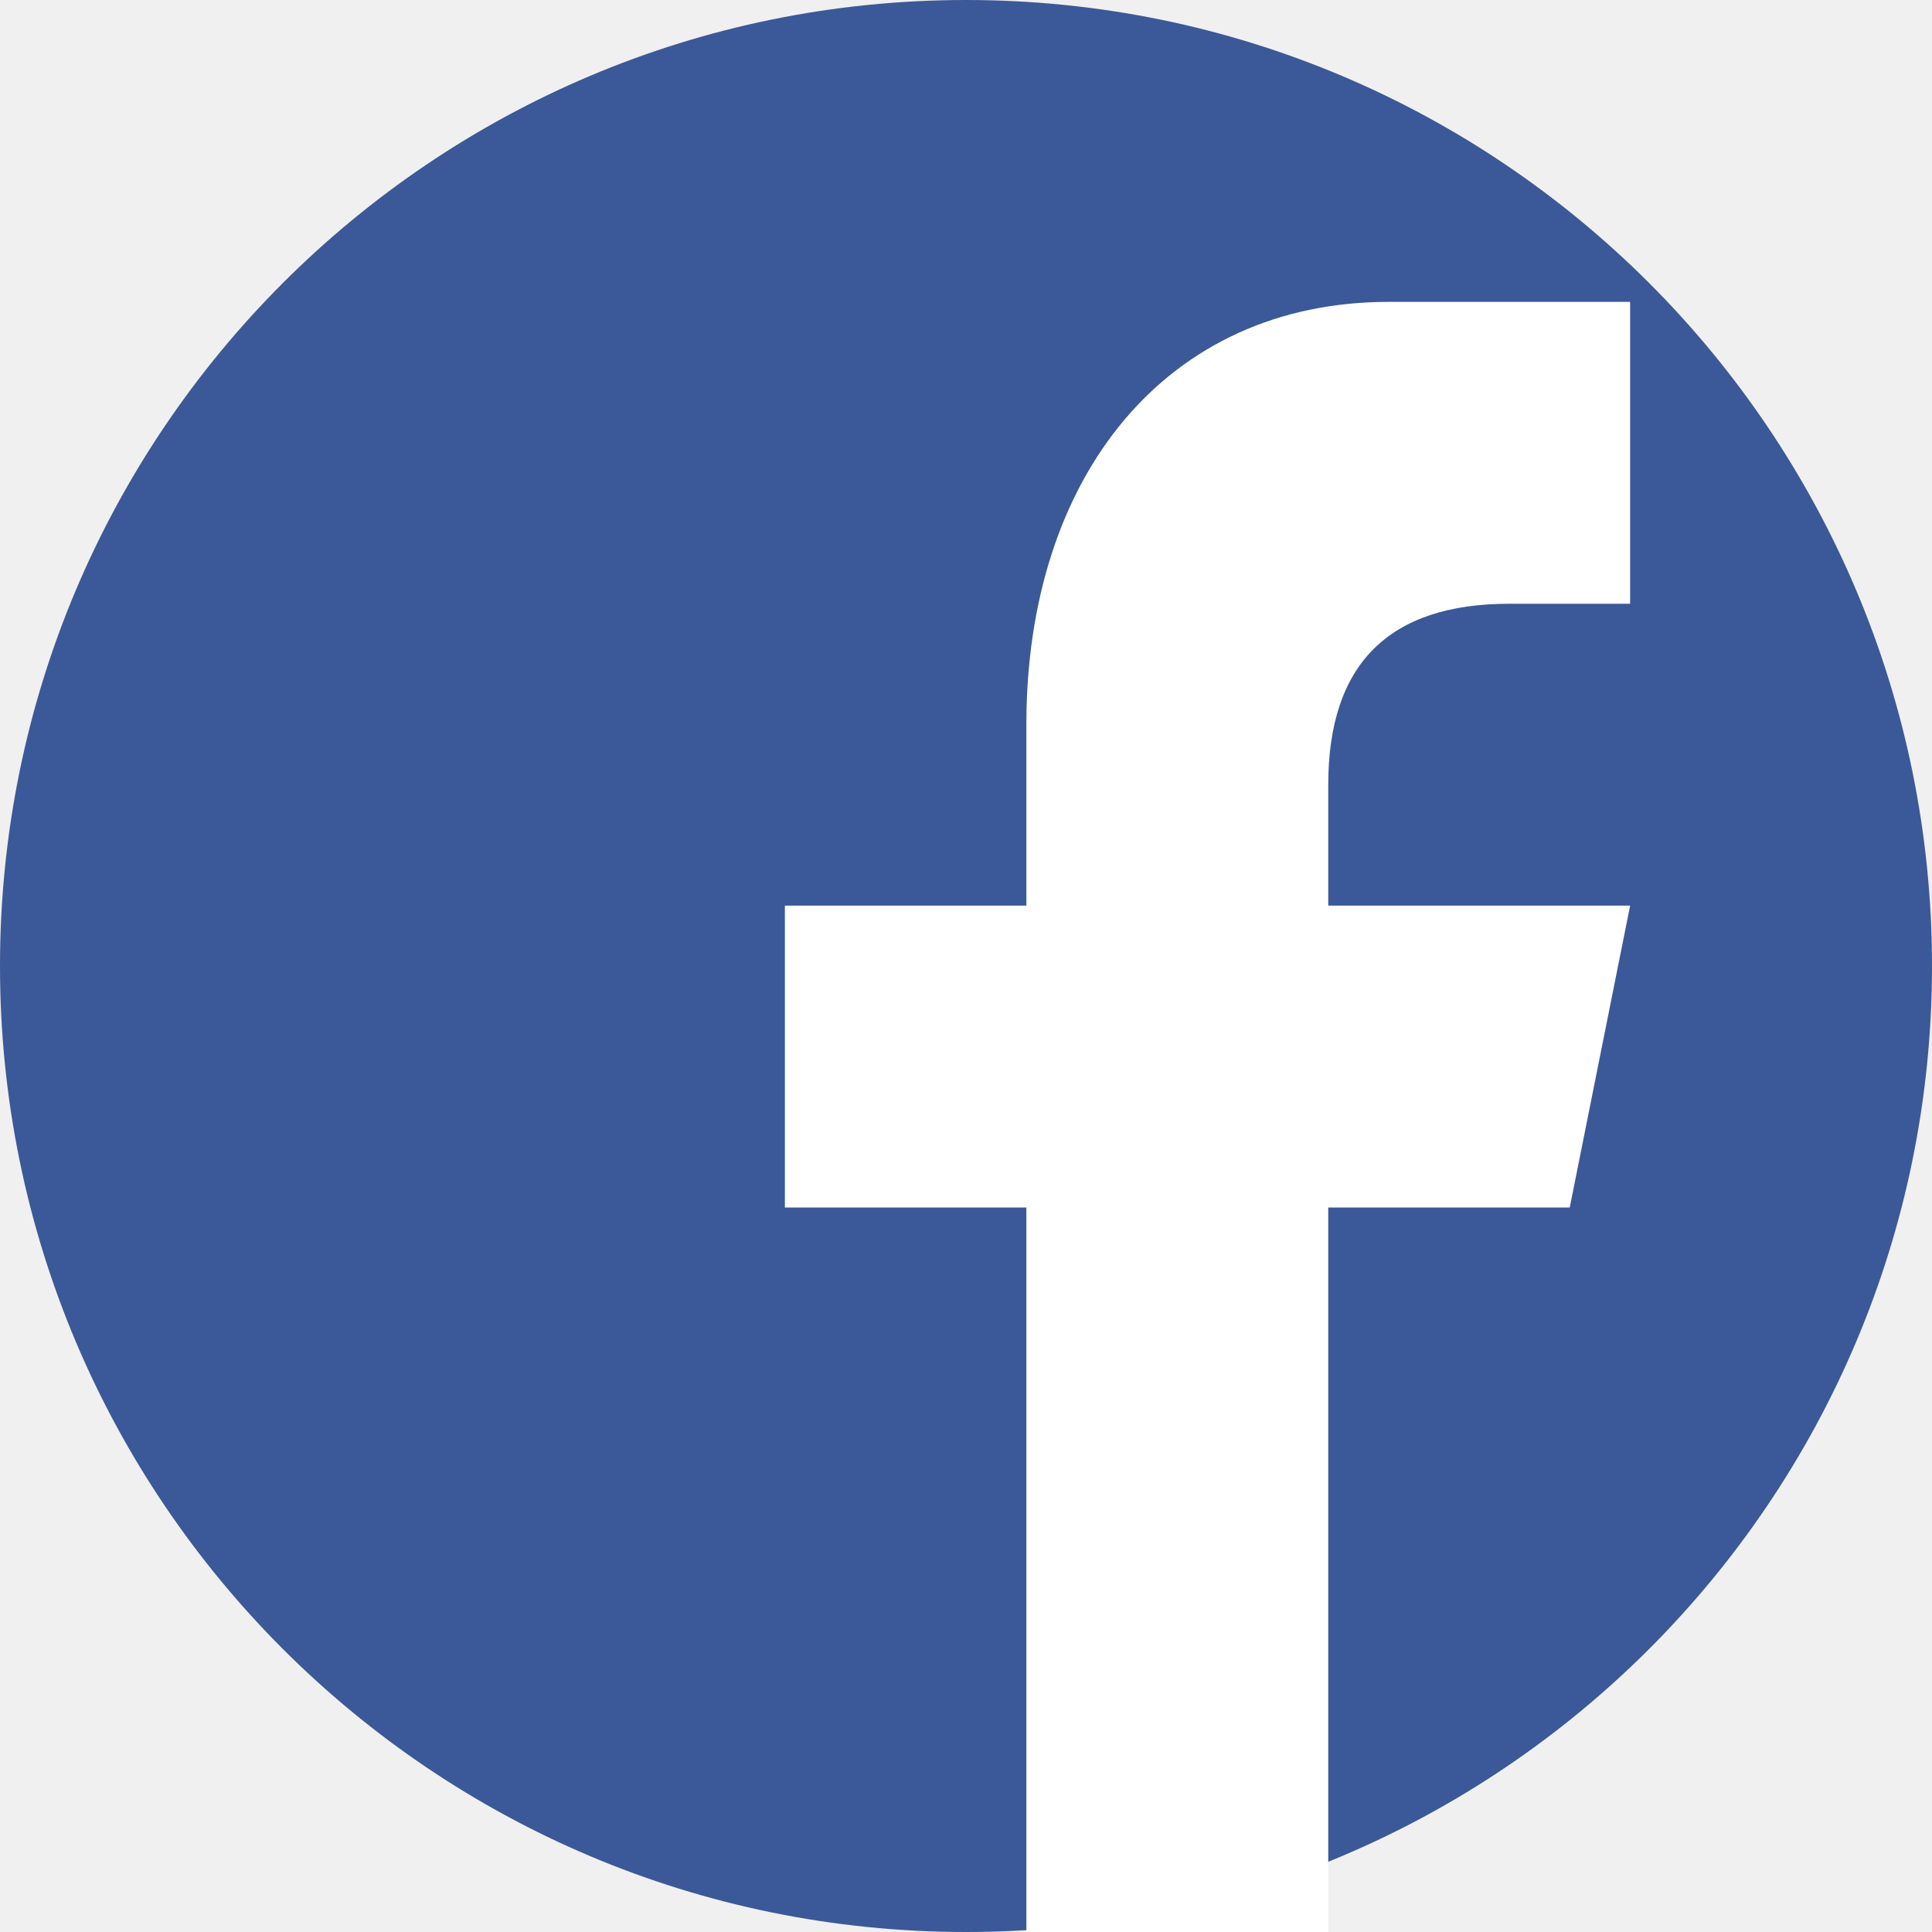
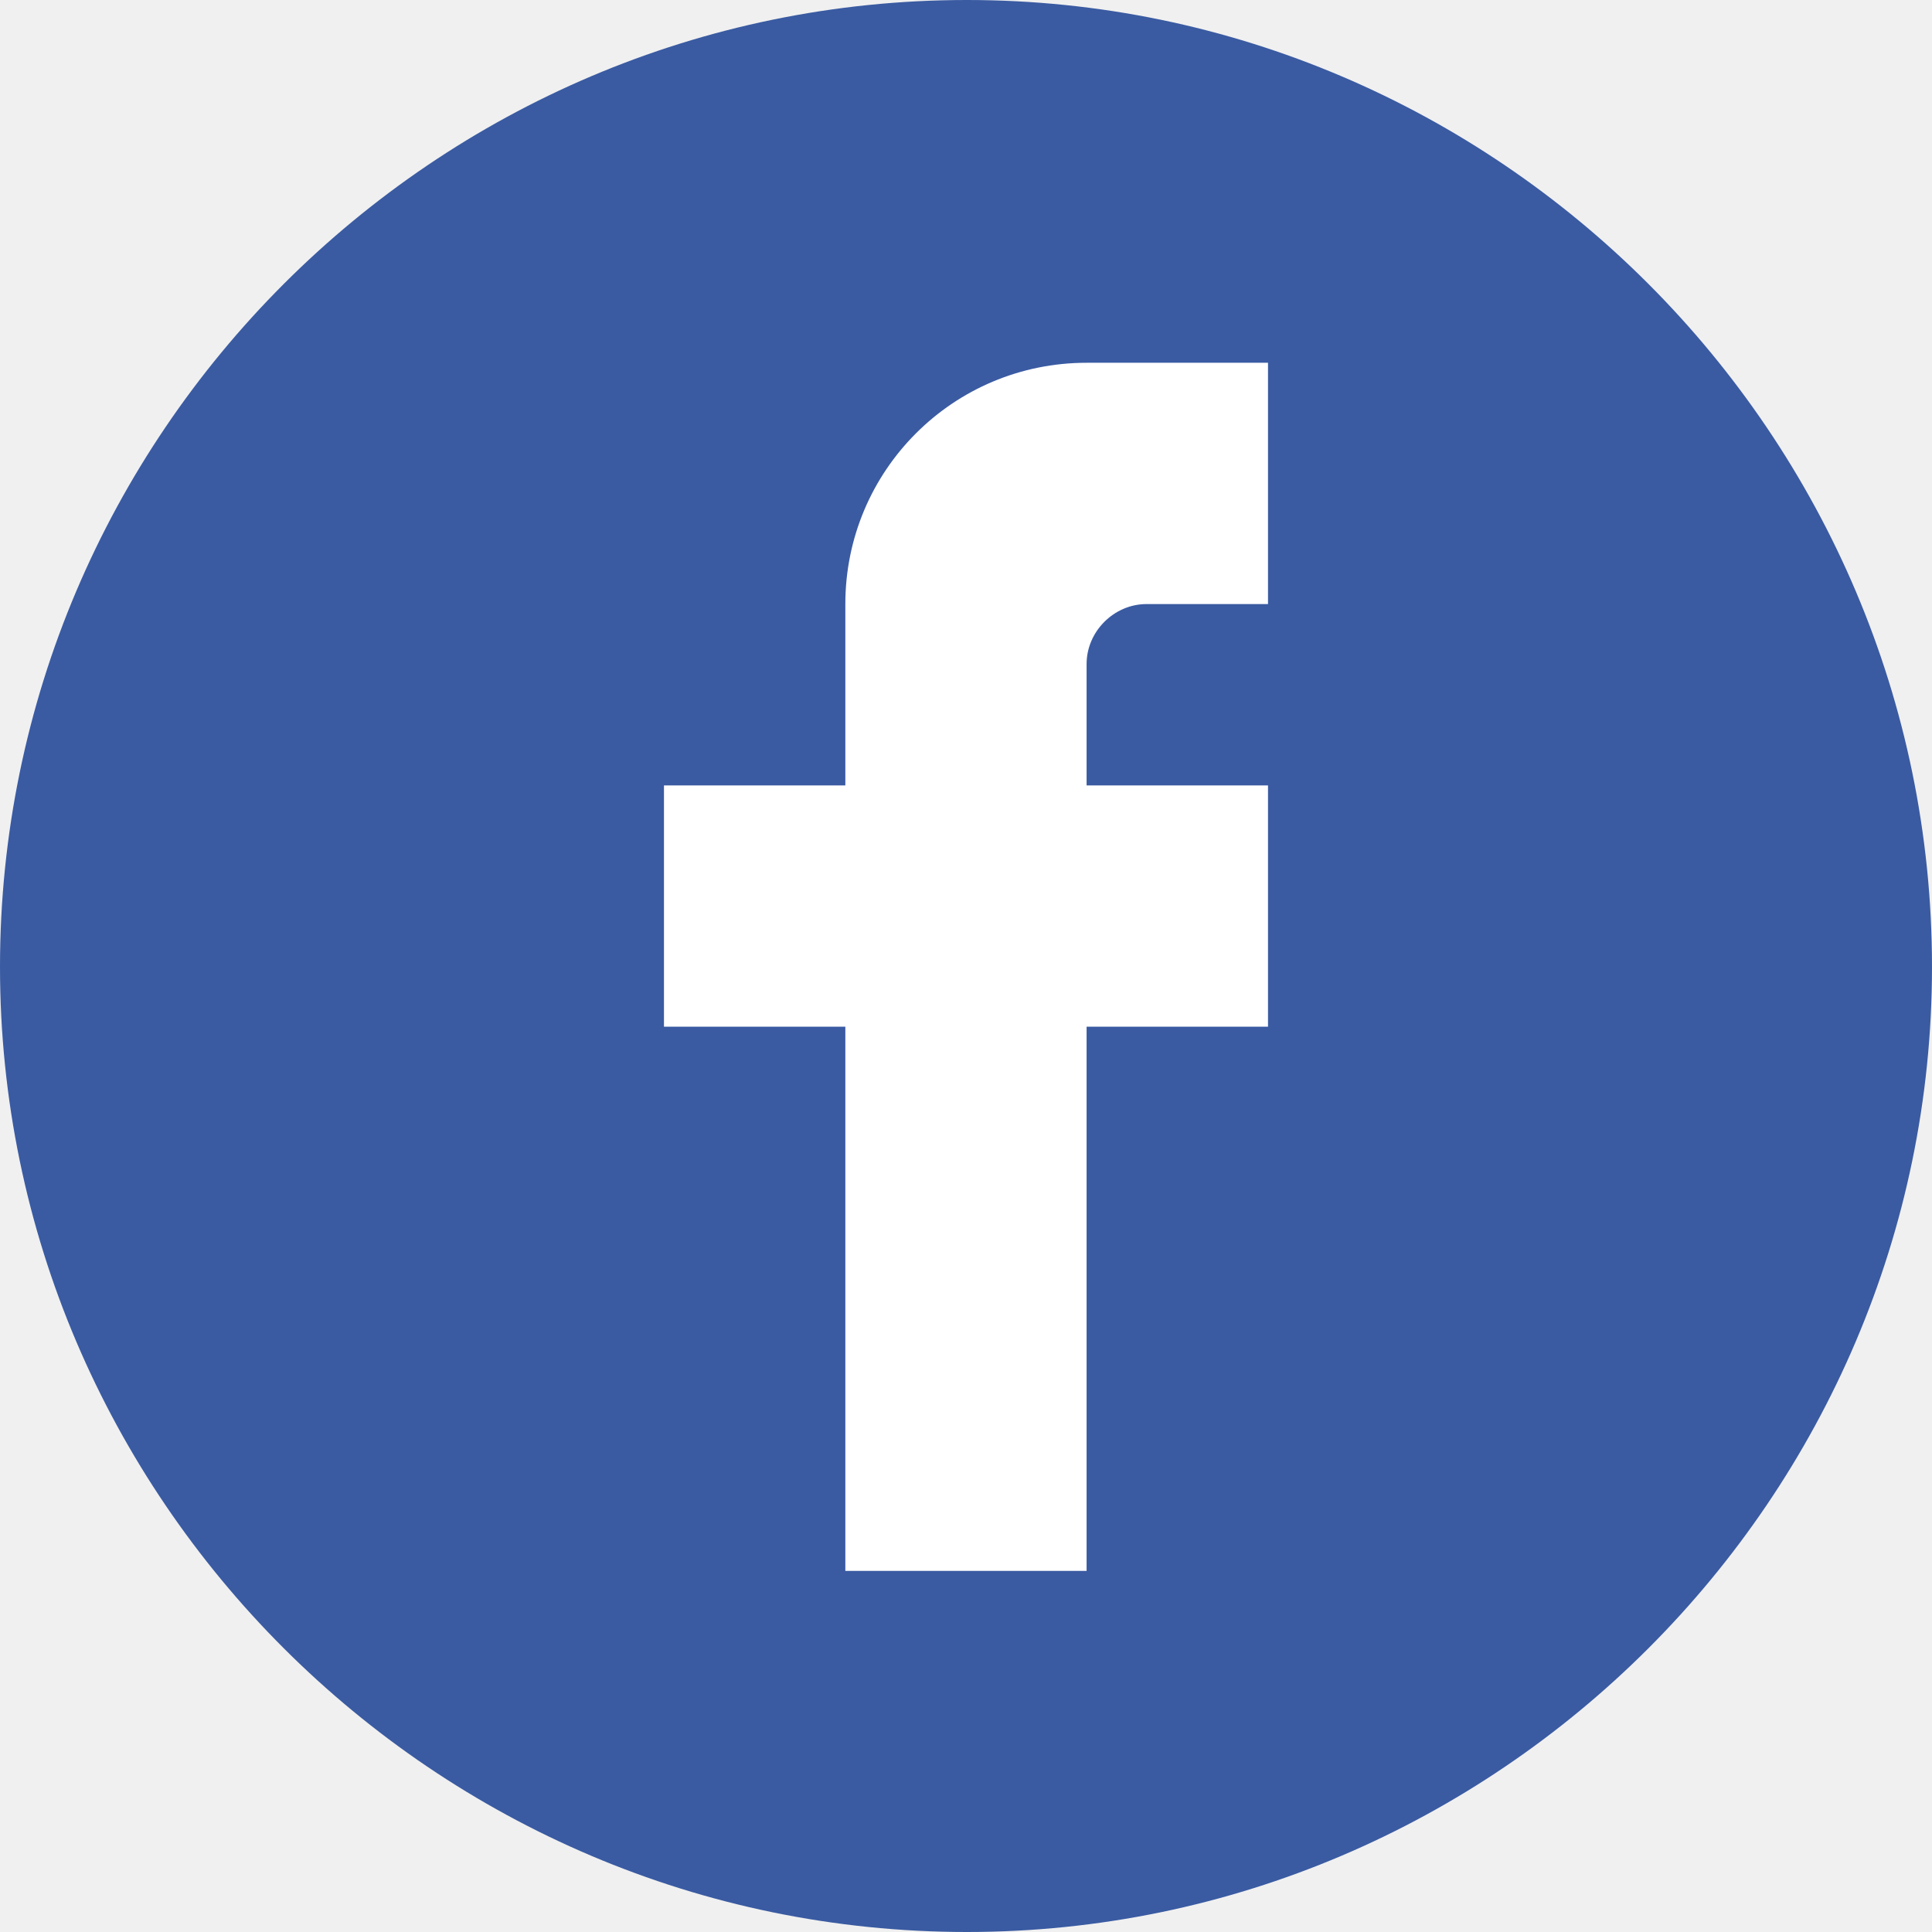
- <svg xmlns="http://www.w3.org/2000/svg" enable-background="new 0 0 32 32" height="32px" id="Layer_1" version="1.0" viewBox="0 0 32 32" width="32px" xml:space="preserve">
+ <svg xmlns="http://www.w3.org/2000/svg" enable-background="new 0 0 512 512" height="512px" id="Layer_1" version="1.1" viewBox="0 0 512 512" width="512px" xml:space="preserve">
  <g>
-     <circle clip-rule="evenodd" cx="16" cy="16" fill="#3B5998" fill-rule="evenodd" r="16" />
-     <path d="M22,32V20h4l1-5h-5v-2c0-2,1.002-3,3-3h2V5c-1,0-2.24,0-4,0c-3.675,0-6,2.881-6,7v3h-4v5h4v12H22   z" fill="#FFFFFF" id="f_2_" />
+     <path clip-rule="evenodd" d="M256.23,512C396.81,512,512,396.81,512,256.23   C512,115.184,396.81,0,256.23,0C115.184,0,0,115.184,0,256.23C0,396.81,115.184,512,256.23,512L256.23,512z" fill="#3A5BA2" fill-rule="evenodd" />
+     <path clip-rule="evenodd" d="M224.023,160.085c0-35.372,28.575-63.946,63.938-63.946h48.072   v63.946h-32.199c-8.608,0-15.873,7.257-15.873,15.873v32.192h48.072v63.938h-48.072v144.22h-63.938v-144.22h-48.065V208.15h48.065   V160.085z" fill="#FFFFFF" fill-rule="evenodd" />
  </g>
-   <g />
-   <g />
-   <g />
-   <g />
-   <g />
-   <g />
</svg>
